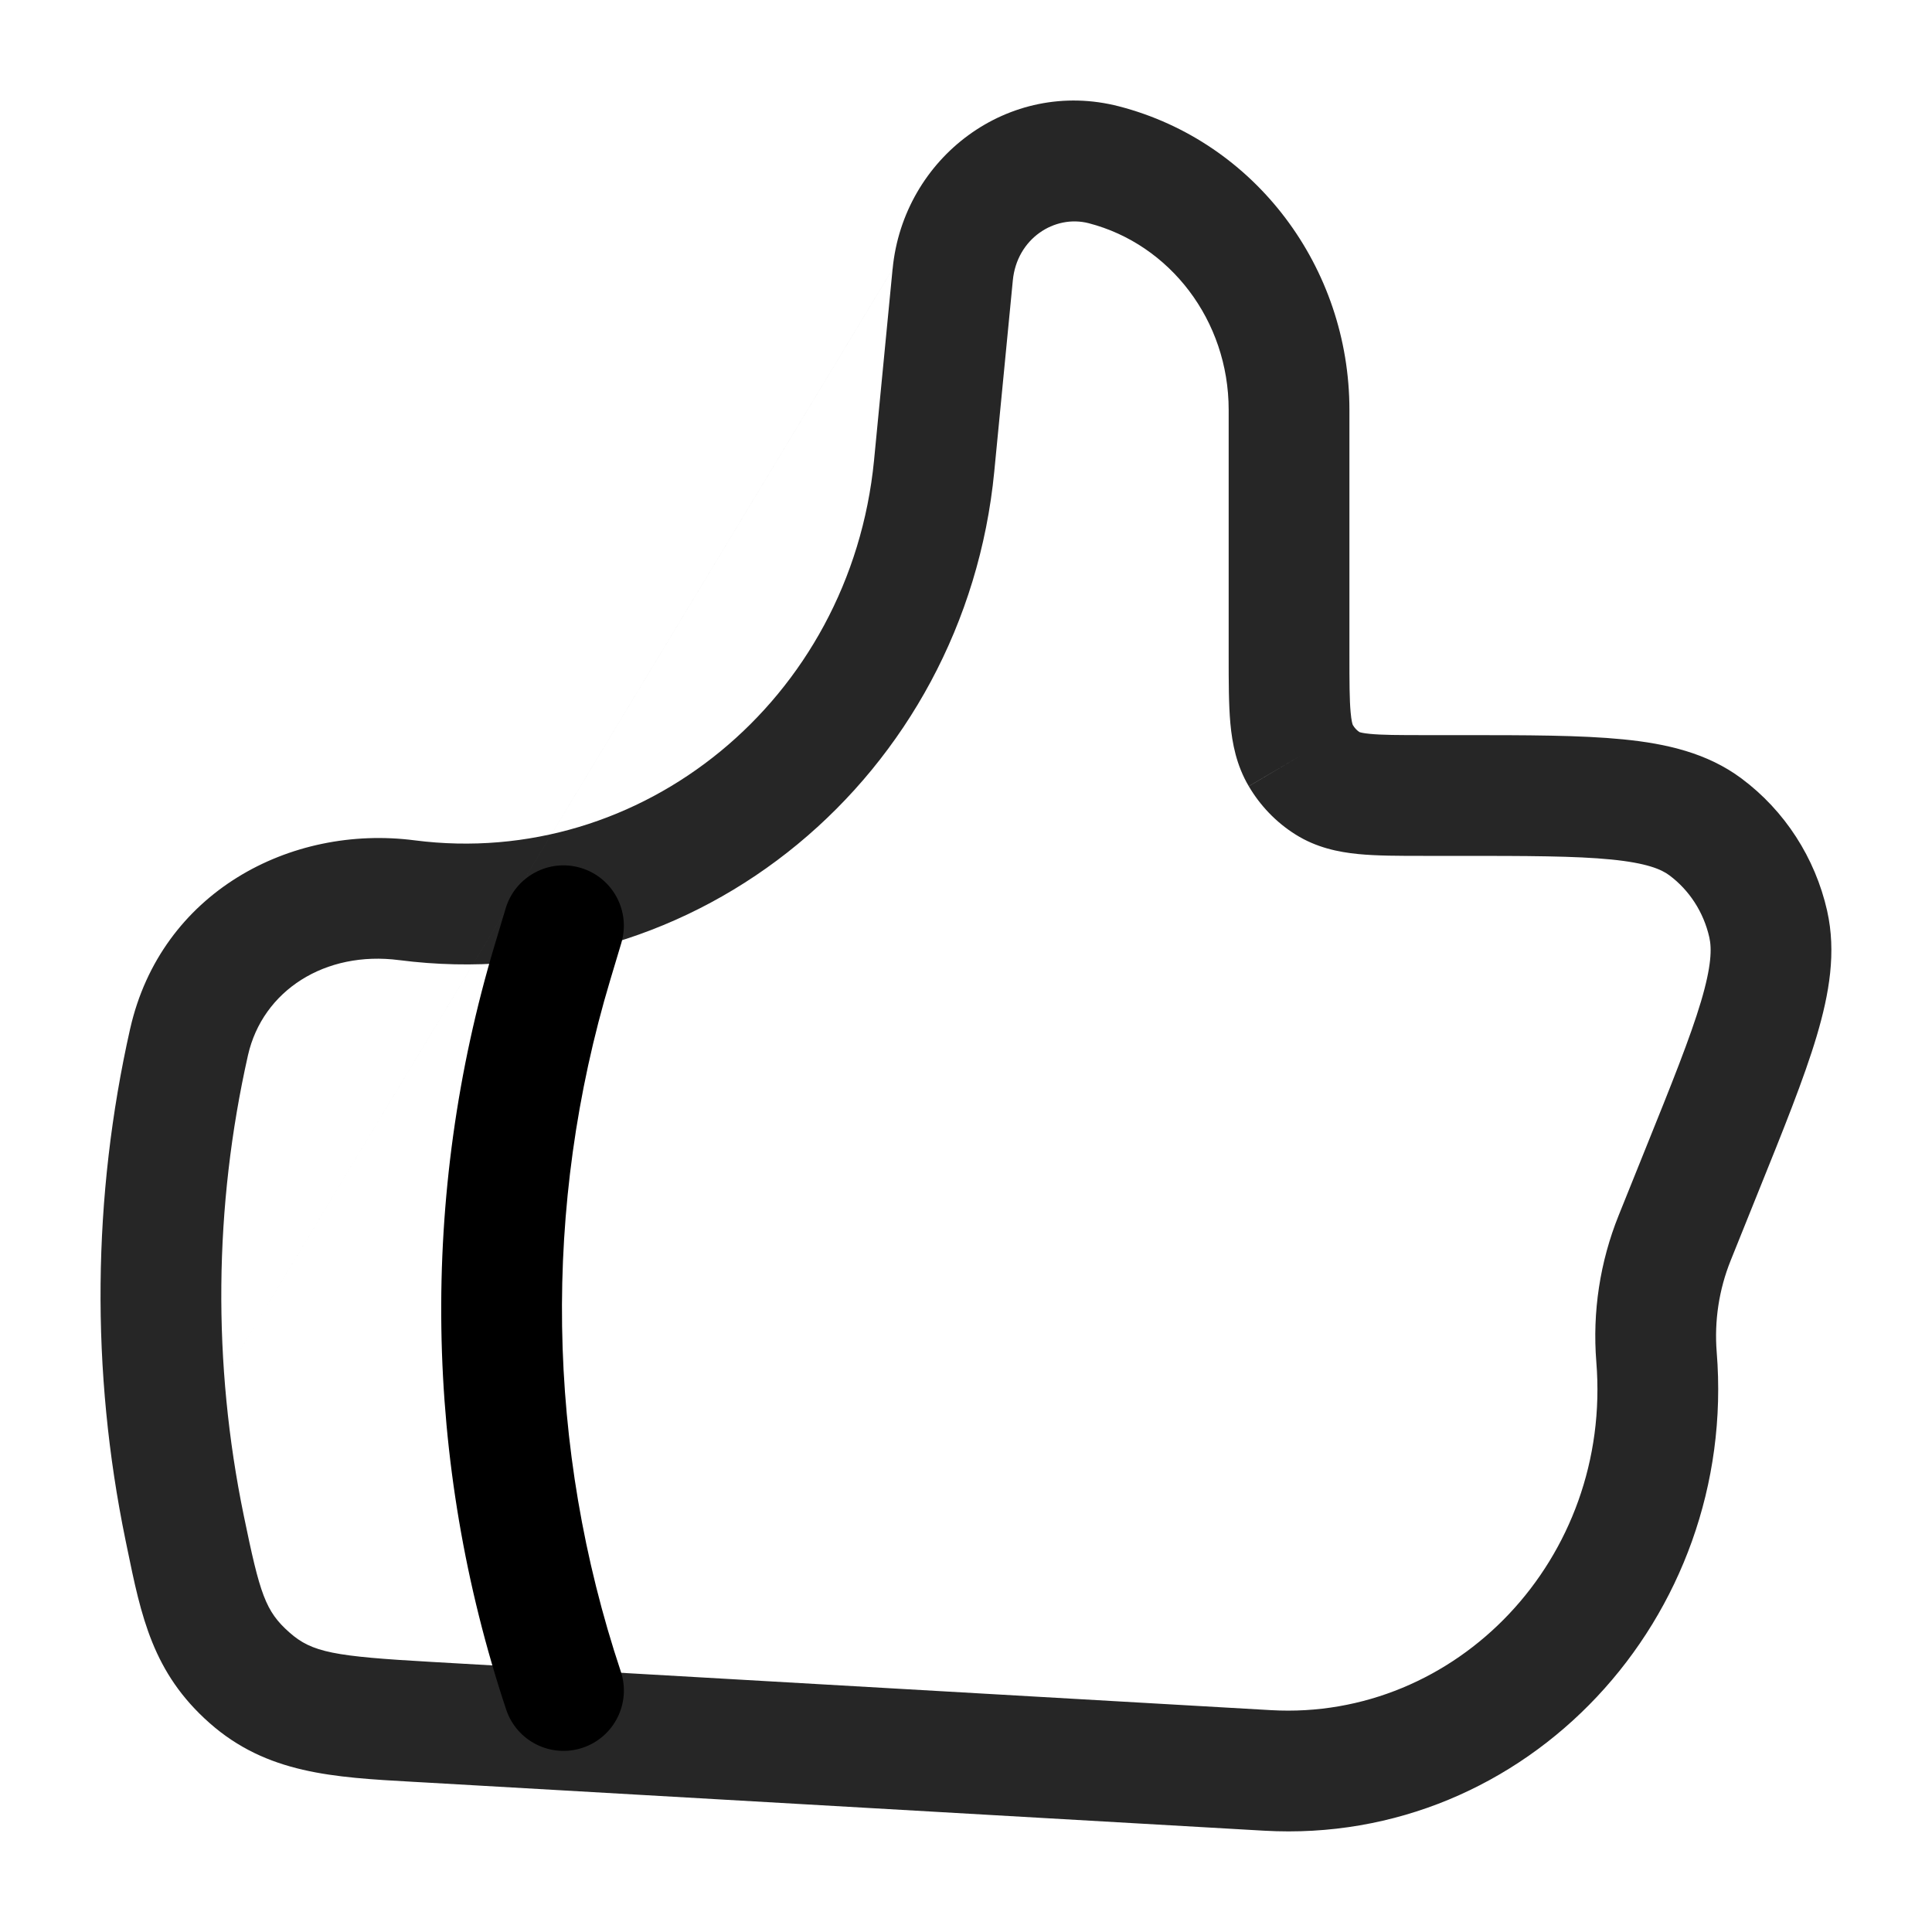
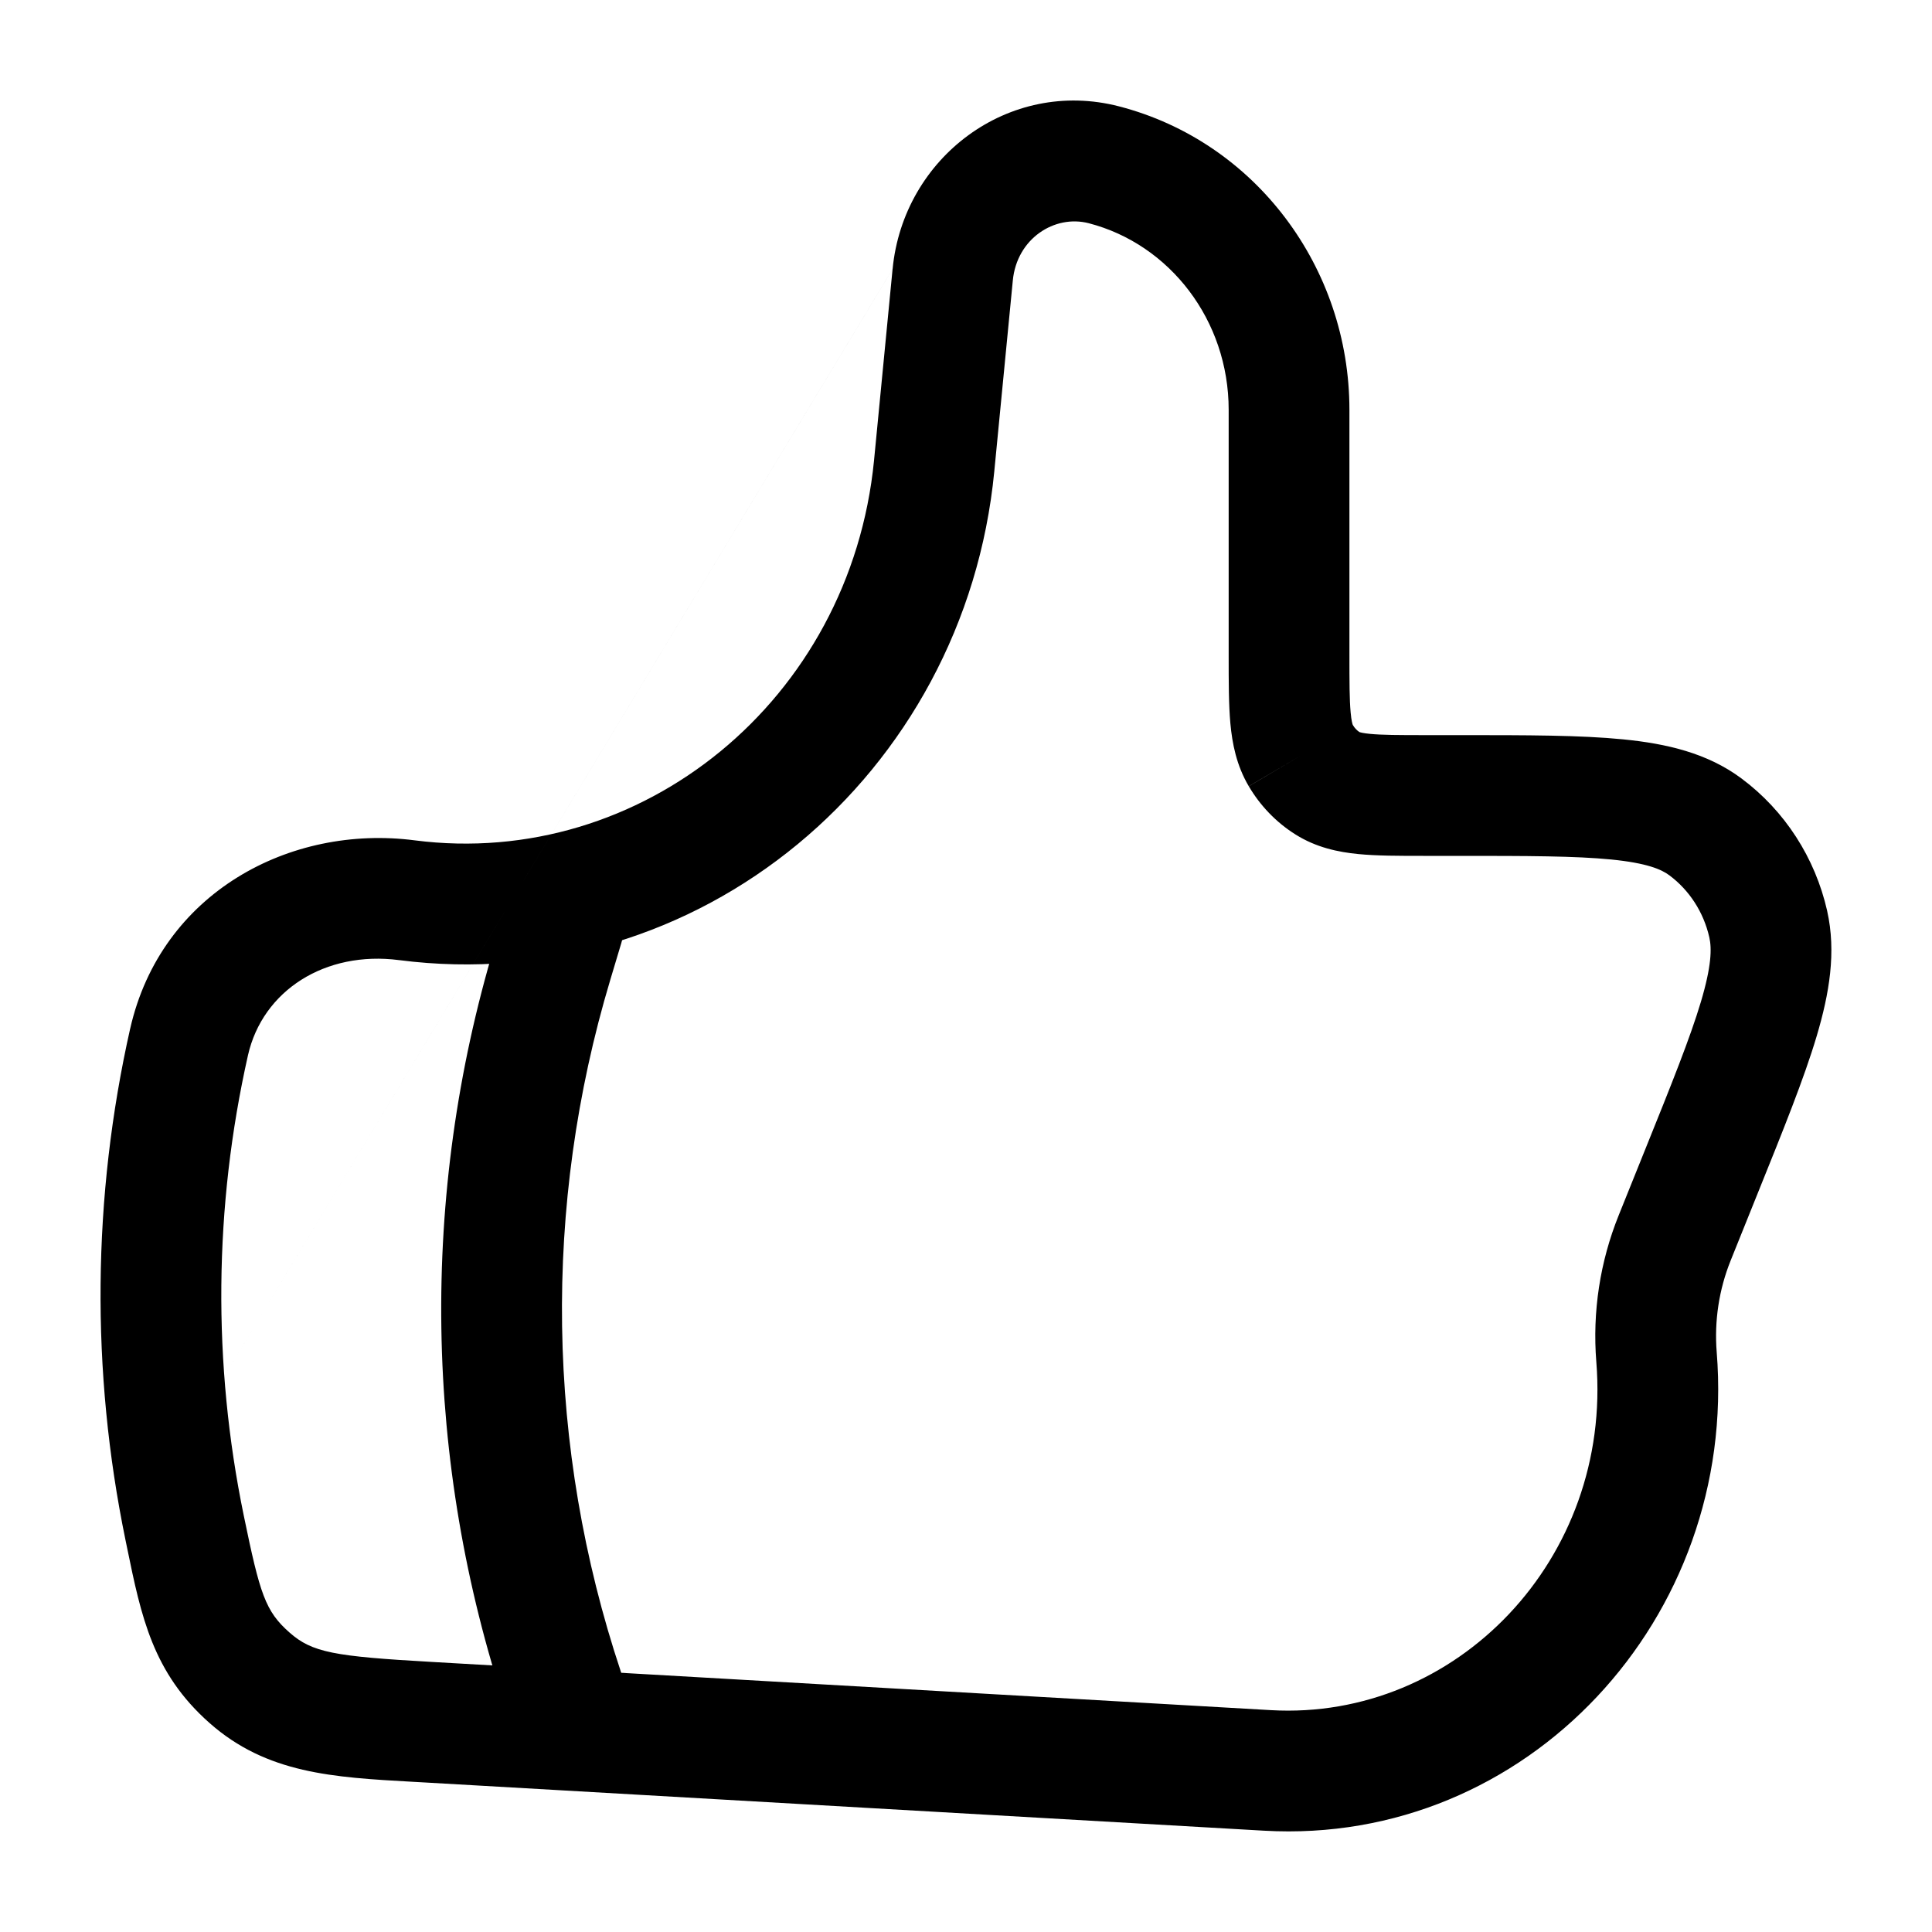
<svg xmlns="http://www.w3.org/2000/svg" width="48" height="48" viewBox="0 0 48 48">
-   <path fill-rule="evenodd" clip-rule="evenodd" d="M27.05 5.546C26.199 5.326 25.262 5.929 25.163 6.969L24.705 11.687C24.704 11.695 24.703 11.703 24.703 11.71C23.972 19.269 17.332 24.808 9.918 23.854L9.916 23.854C8.08 23.615 6.526 24.608 6.161 26.217C5.314 29.98 5.278 33.88 6.057 37.657C6.459 39.608 6.592 40.029 7.191 40.558C7.754 41.056 8.296 41.152 10.727 41.29L31.575 42.488C36.182 42.751 40.056 38.732 39.66 33.835C39.561 32.595 39.751 31.348 40.216 30.194L40.868 28.574C41.534 26.923 41.993 25.78 42.259 24.888C42.523 24.001 42.53 23.566 42.468 23.29C42.326 22.661 41.969 22.115 41.475 21.747C41.276 21.598 40.914 21.442 40.03 21.354C39.139 21.266 37.95 21.264 36.216 21.264L35.361 21.264C34.762 21.264 34.209 21.264 33.748 21.219C33.248 21.17 32.704 21.058 32.187 20.733C31.702 20.429 31.307 20.013 31.025 19.533L32.318 18.772L31.026 19.535C30.719 19.016 30.614 18.472 30.568 17.97C30.526 17.501 30.526 16.936 30.526 16.312V10.182C30.526 7.958 29.063 6.068 27.05 5.546ZM22.177 6.682C22.442 3.914 25.061 1.934 27.801 2.642C31.192 3.52 33.526 6.65 33.526 10.182V16.252C33.526 16.955 33.527 17.381 33.556 17.697C33.575 17.912 33.602 17.992 33.61 18.011C33.658 18.093 33.718 18.151 33.775 18.188C33.797 18.196 33.869 18.217 34.039 18.233C34.337 18.262 34.741 18.264 35.424 18.264H36.295C37.931 18.264 39.269 18.264 40.326 18.369C41.407 18.476 42.419 18.709 43.267 19.341C44.345 20.144 45.097 21.314 45.395 22.629L45.395 22.631C45.625 23.655 45.45 24.683 45.134 25.745C44.822 26.792 44.306 28.07 43.671 29.644L42.999 31.314C42.708 32.036 42.589 32.817 42.651 33.593C43.183 40.192 37.941 45.857 31.404 45.483L10.556 44.285C10.459 44.28 10.363 44.275 10.268 44.269C8.273 44.158 6.629 44.066 5.204 42.806C3.795 41.56 3.508 40.162 3.157 38.452C3.144 38.389 3.132 38.326 3.118 38.263M22.177 6.682L22.176 6.683L22.177 6.682ZM22.176 6.683L21.717 11.419C21.716 11.427 21.715 11.434 21.715 11.442C21.128 17.397 15.937 21.603 10.302 20.878C7.214 20.478 4.002 22.172 3.235 25.554L3.234 25.556C2.293 29.736 2.254 34.067 3.118 38.263" fill="#262626" />
+   <path fill-rule="evenodd" clip-rule="evenodd" d="M27.05 5.546C26.199 5.326 25.262 5.929 25.163 6.969L24.705 11.687C24.704 11.695 24.703 11.703 24.703 11.71C23.972 19.269 17.332 24.808 9.918 23.854L9.916 23.854C8.08 23.615 6.526 24.608 6.161 26.217C5.314 29.98 5.278 33.88 6.057 37.657C6.459 39.608 6.592 40.029 7.191 40.558C7.754 41.056 8.296 41.152 10.727 41.29L31.575 42.488C36.182 42.751 40.056 38.732 39.66 33.835C39.561 32.595 39.751 31.348 40.216 30.194L40.868 28.574C41.534 26.923 41.993 25.78 42.259 24.888C42.523 24.001 42.53 23.566 42.468 23.29C42.326 22.661 41.969 22.115 41.475 21.747C41.276 21.598 40.914 21.442 40.03 21.354C39.139 21.266 37.95 21.264 36.216 21.264L35.361 21.264C34.762 21.264 34.209 21.264 33.748 21.219C33.248 21.17 32.704 21.058 32.187 20.733C31.702 20.429 31.307 20.013 31.025 19.533L32.318 18.772L31.026 19.535C30.719 19.016 30.614 18.472 30.568 17.97C30.526 17.501 30.526 16.936 30.526 16.312V10.182C30.526 7.958 29.063 6.068 27.05 5.546ZM22.177 6.682C22.442 3.914 25.061 1.934 27.801 2.642C31.192 3.52 33.526 6.65 33.526 10.182V16.252C33.526 16.955 33.527 17.381 33.556 17.697C33.575 17.912 33.602 17.992 33.61 18.011C33.658 18.093 33.718 18.151 33.775 18.188C33.797 18.196 33.869 18.217 34.039 18.233C34.337 18.262 34.741 18.264 35.424 18.264H36.295C37.931 18.264 39.269 18.264 40.326 18.369C41.407 18.476 42.419 18.709 43.267 19.341C44.345 20.144 45.097 21.314 45.395 22.629L45.395 22.631C45.625 23.655 45.45 24.683 45.134 25.745C44.822 26.792 44.306 28.07 43.671 29.644L42.999 31.314C42.708 32.036 42.589 32.817 42.651 33.593C43.183 40.192 37.941 45.857 31.404 45.483L10.556 44.285C10.459 44.28 10.363 44.275 10.268 44.269C8.273 44.158 6.629 44.066 5.204 42.806C3.795 41.56 3.508 40.162 3.157 38.452C3.144 38.389 3.132 38.326 3.118 38.263M22.177 6.682L22.176 6.683L22.177 6.682ZM22.176 6.683L21.717 11.419C21.716 11.427 21.715 11.434 21.715 11.442C21.128 17.397 15.937 21.603 10.302 20.878C7.214 20.478 4.002 22.172 3.235 25.554L3.234 25.556C2.293 29.736 2.254 34.067 3.118 38.263" />
  <path fill-rule="evenodd" clip-rule="evenodd" d="M14.43 21.563C15.224 21.801 15.674 22.637 15.436 23.431L15.162 24.345C13.477 29.962 13.568 35.962 15.423 41.526C15.685 42.312 15.26 43.161 14.474 43.423C13.688 43.685 12.838 43.26 12.576 42.474C10.527 36.325 10.426 29.692 12.289 23.483L12.563 22.569C12.801 21.776 13.637 21.325 14.43 21.563Z" />
</svg>
